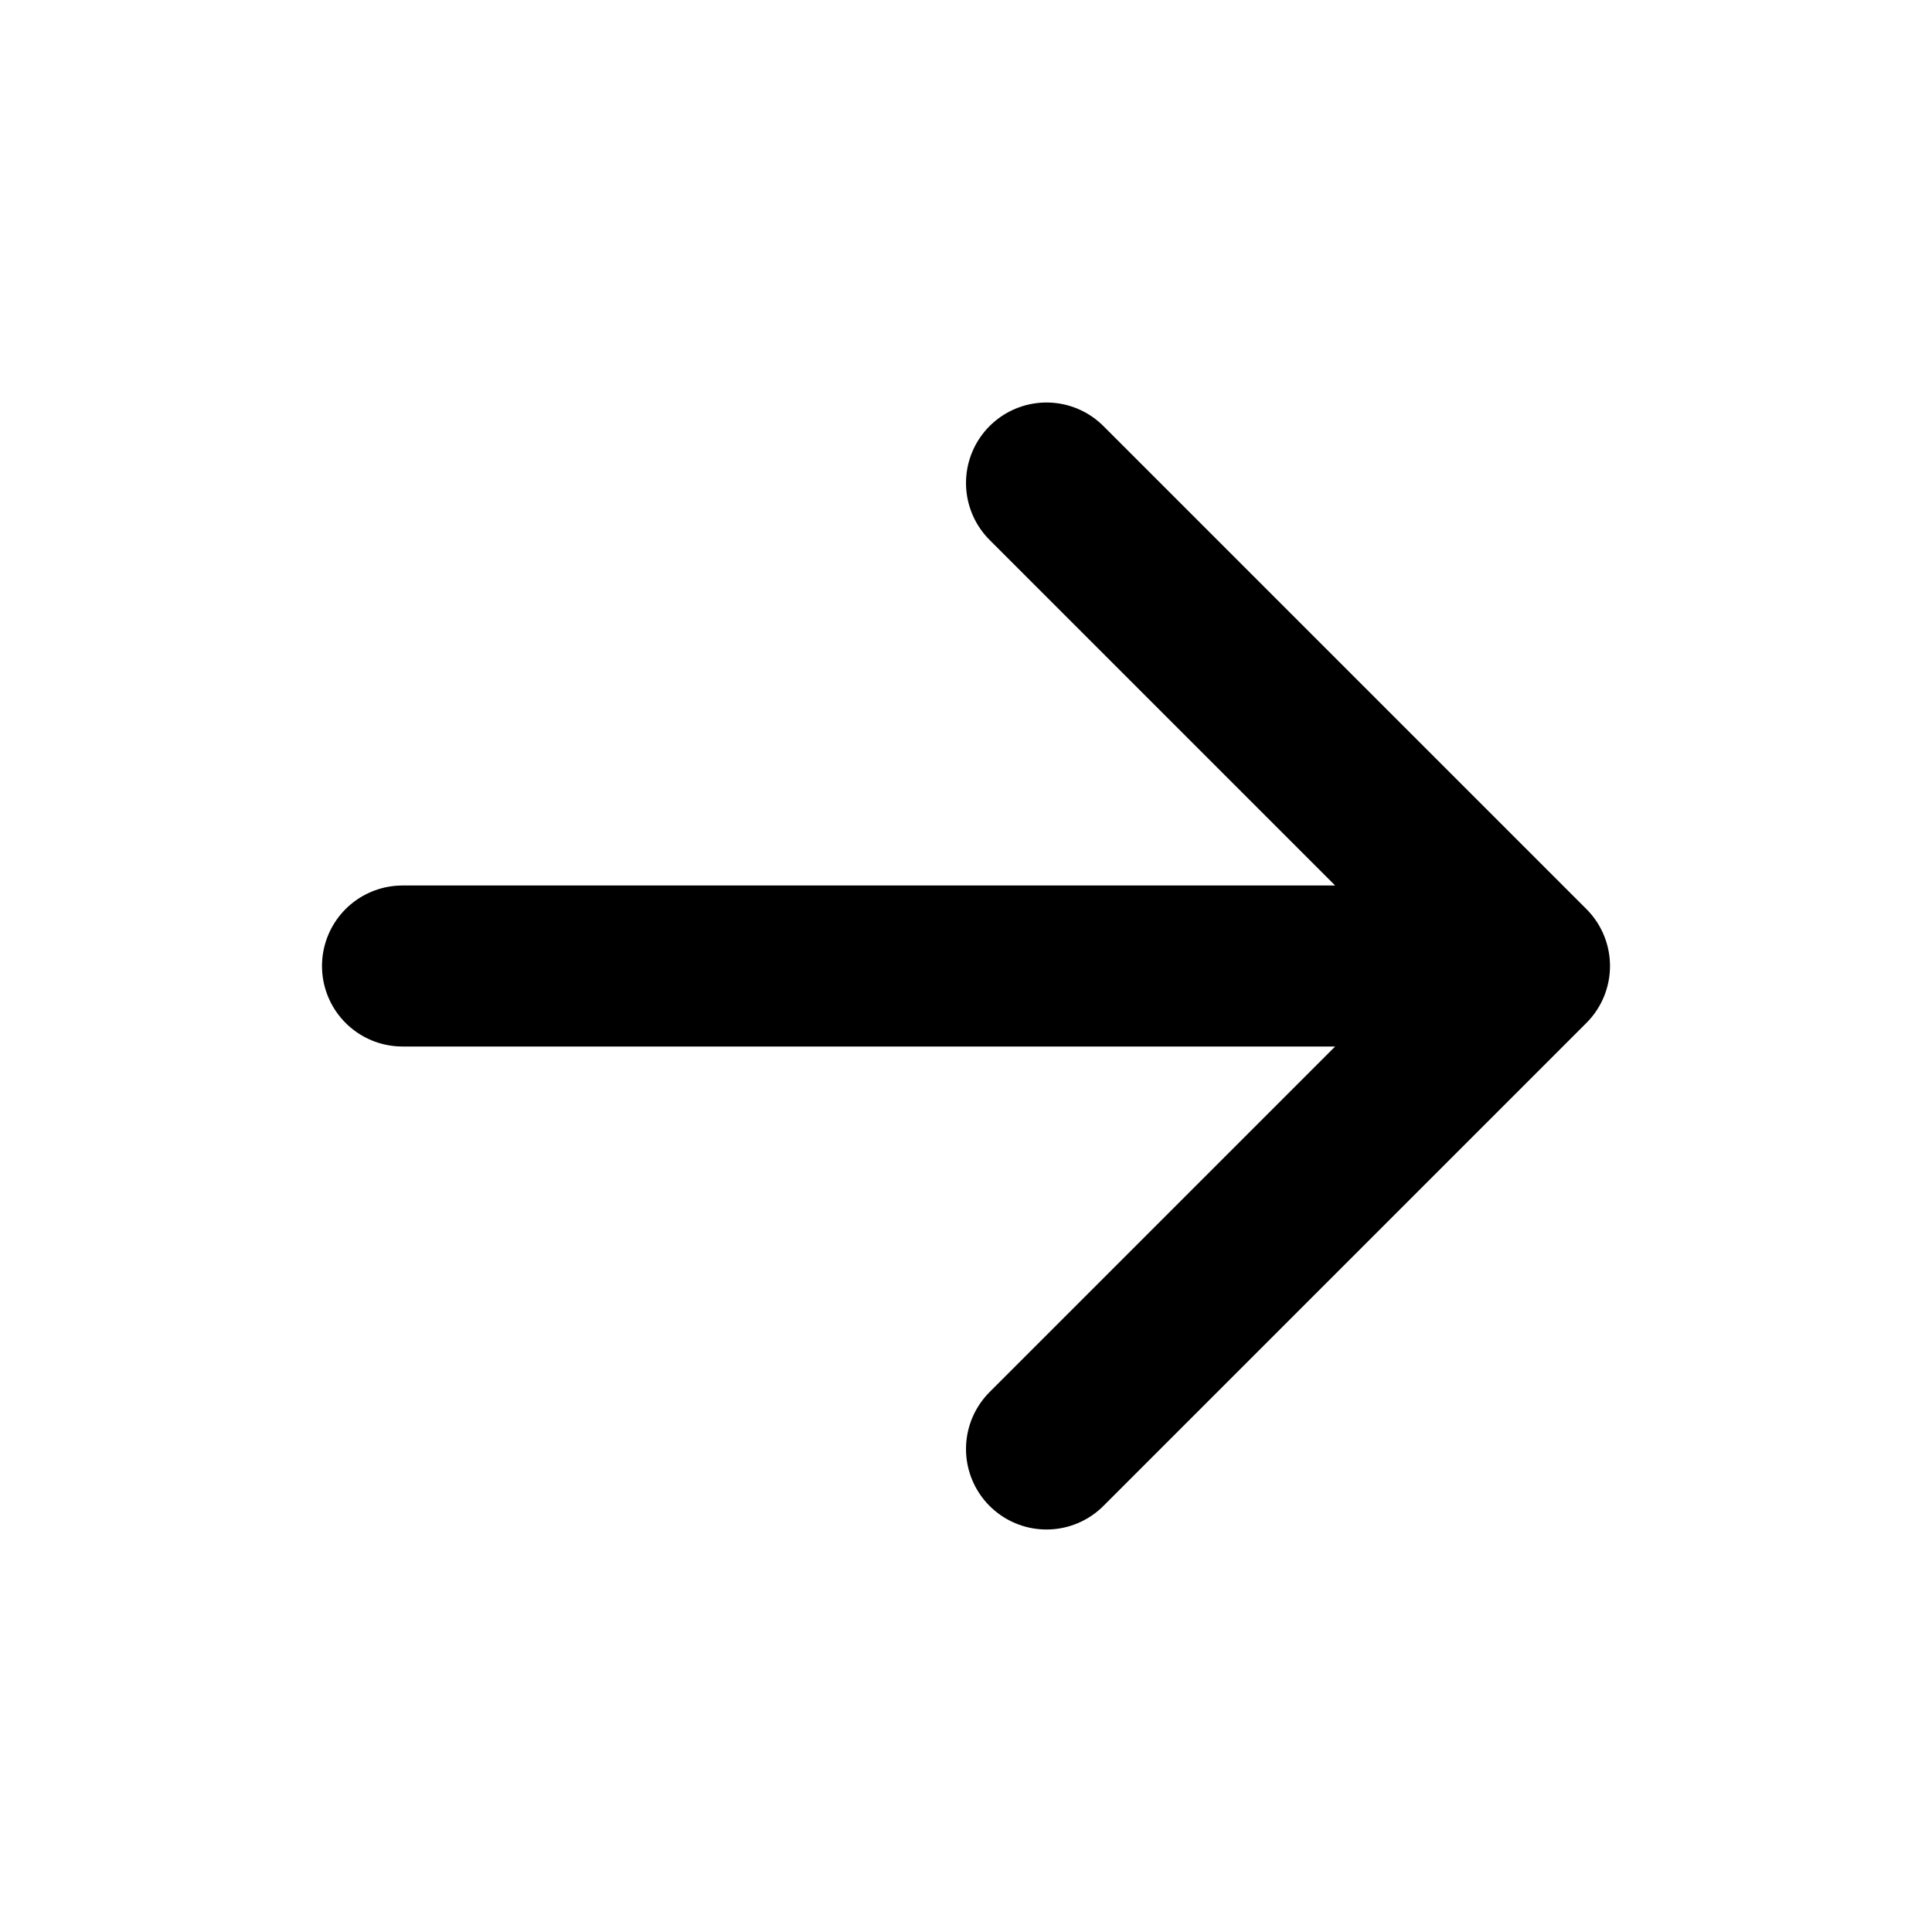
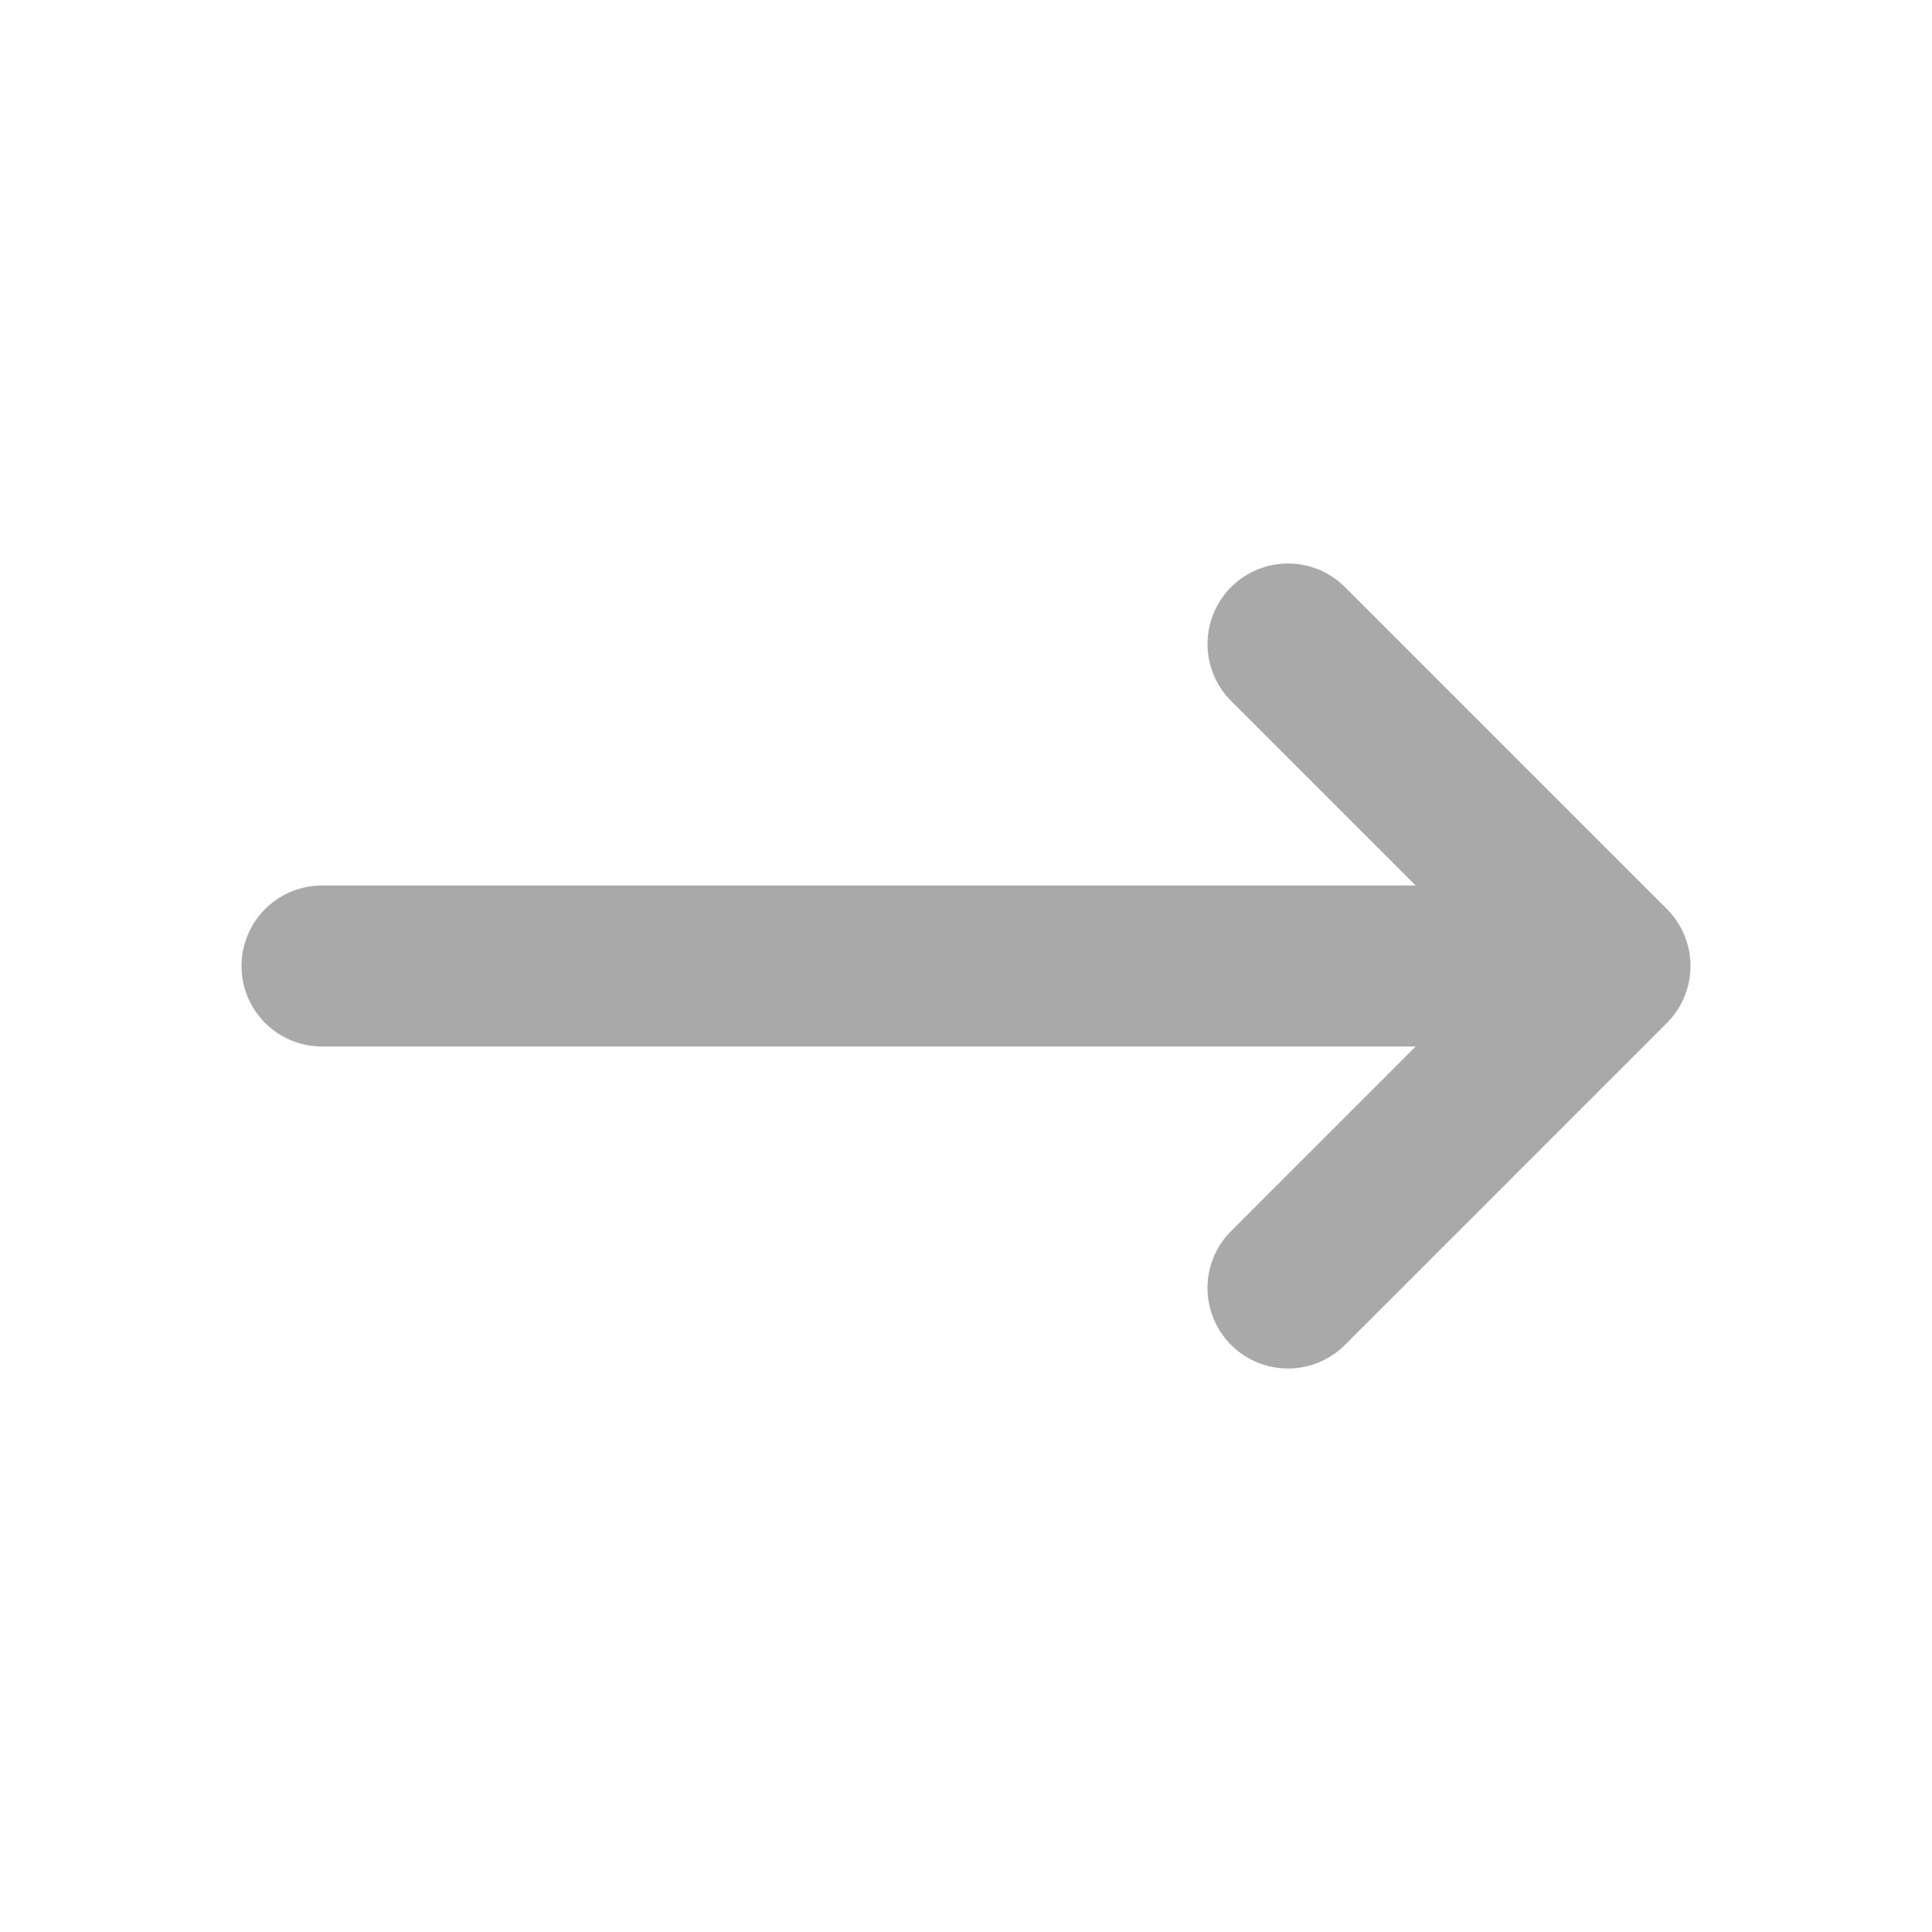
<svg xmlns="http://www.w3.org/2000/svg" width="800px" height="800px" viewBox="0 0 24 24" fill="none">
-   <path d="M5 12H19M19 12L13 6M19 12L13 18" stroke="#000000" stroke-width="2" stroke-linecap="round" stroke-linejoin="round" />
+   <path d="M4 12H20M20 12L16 8M20 12L16 16" stroke="#aaa9a9" stroke-width="2" stroke-linecap="round" stroke-linejoin="round" />
</svg>
